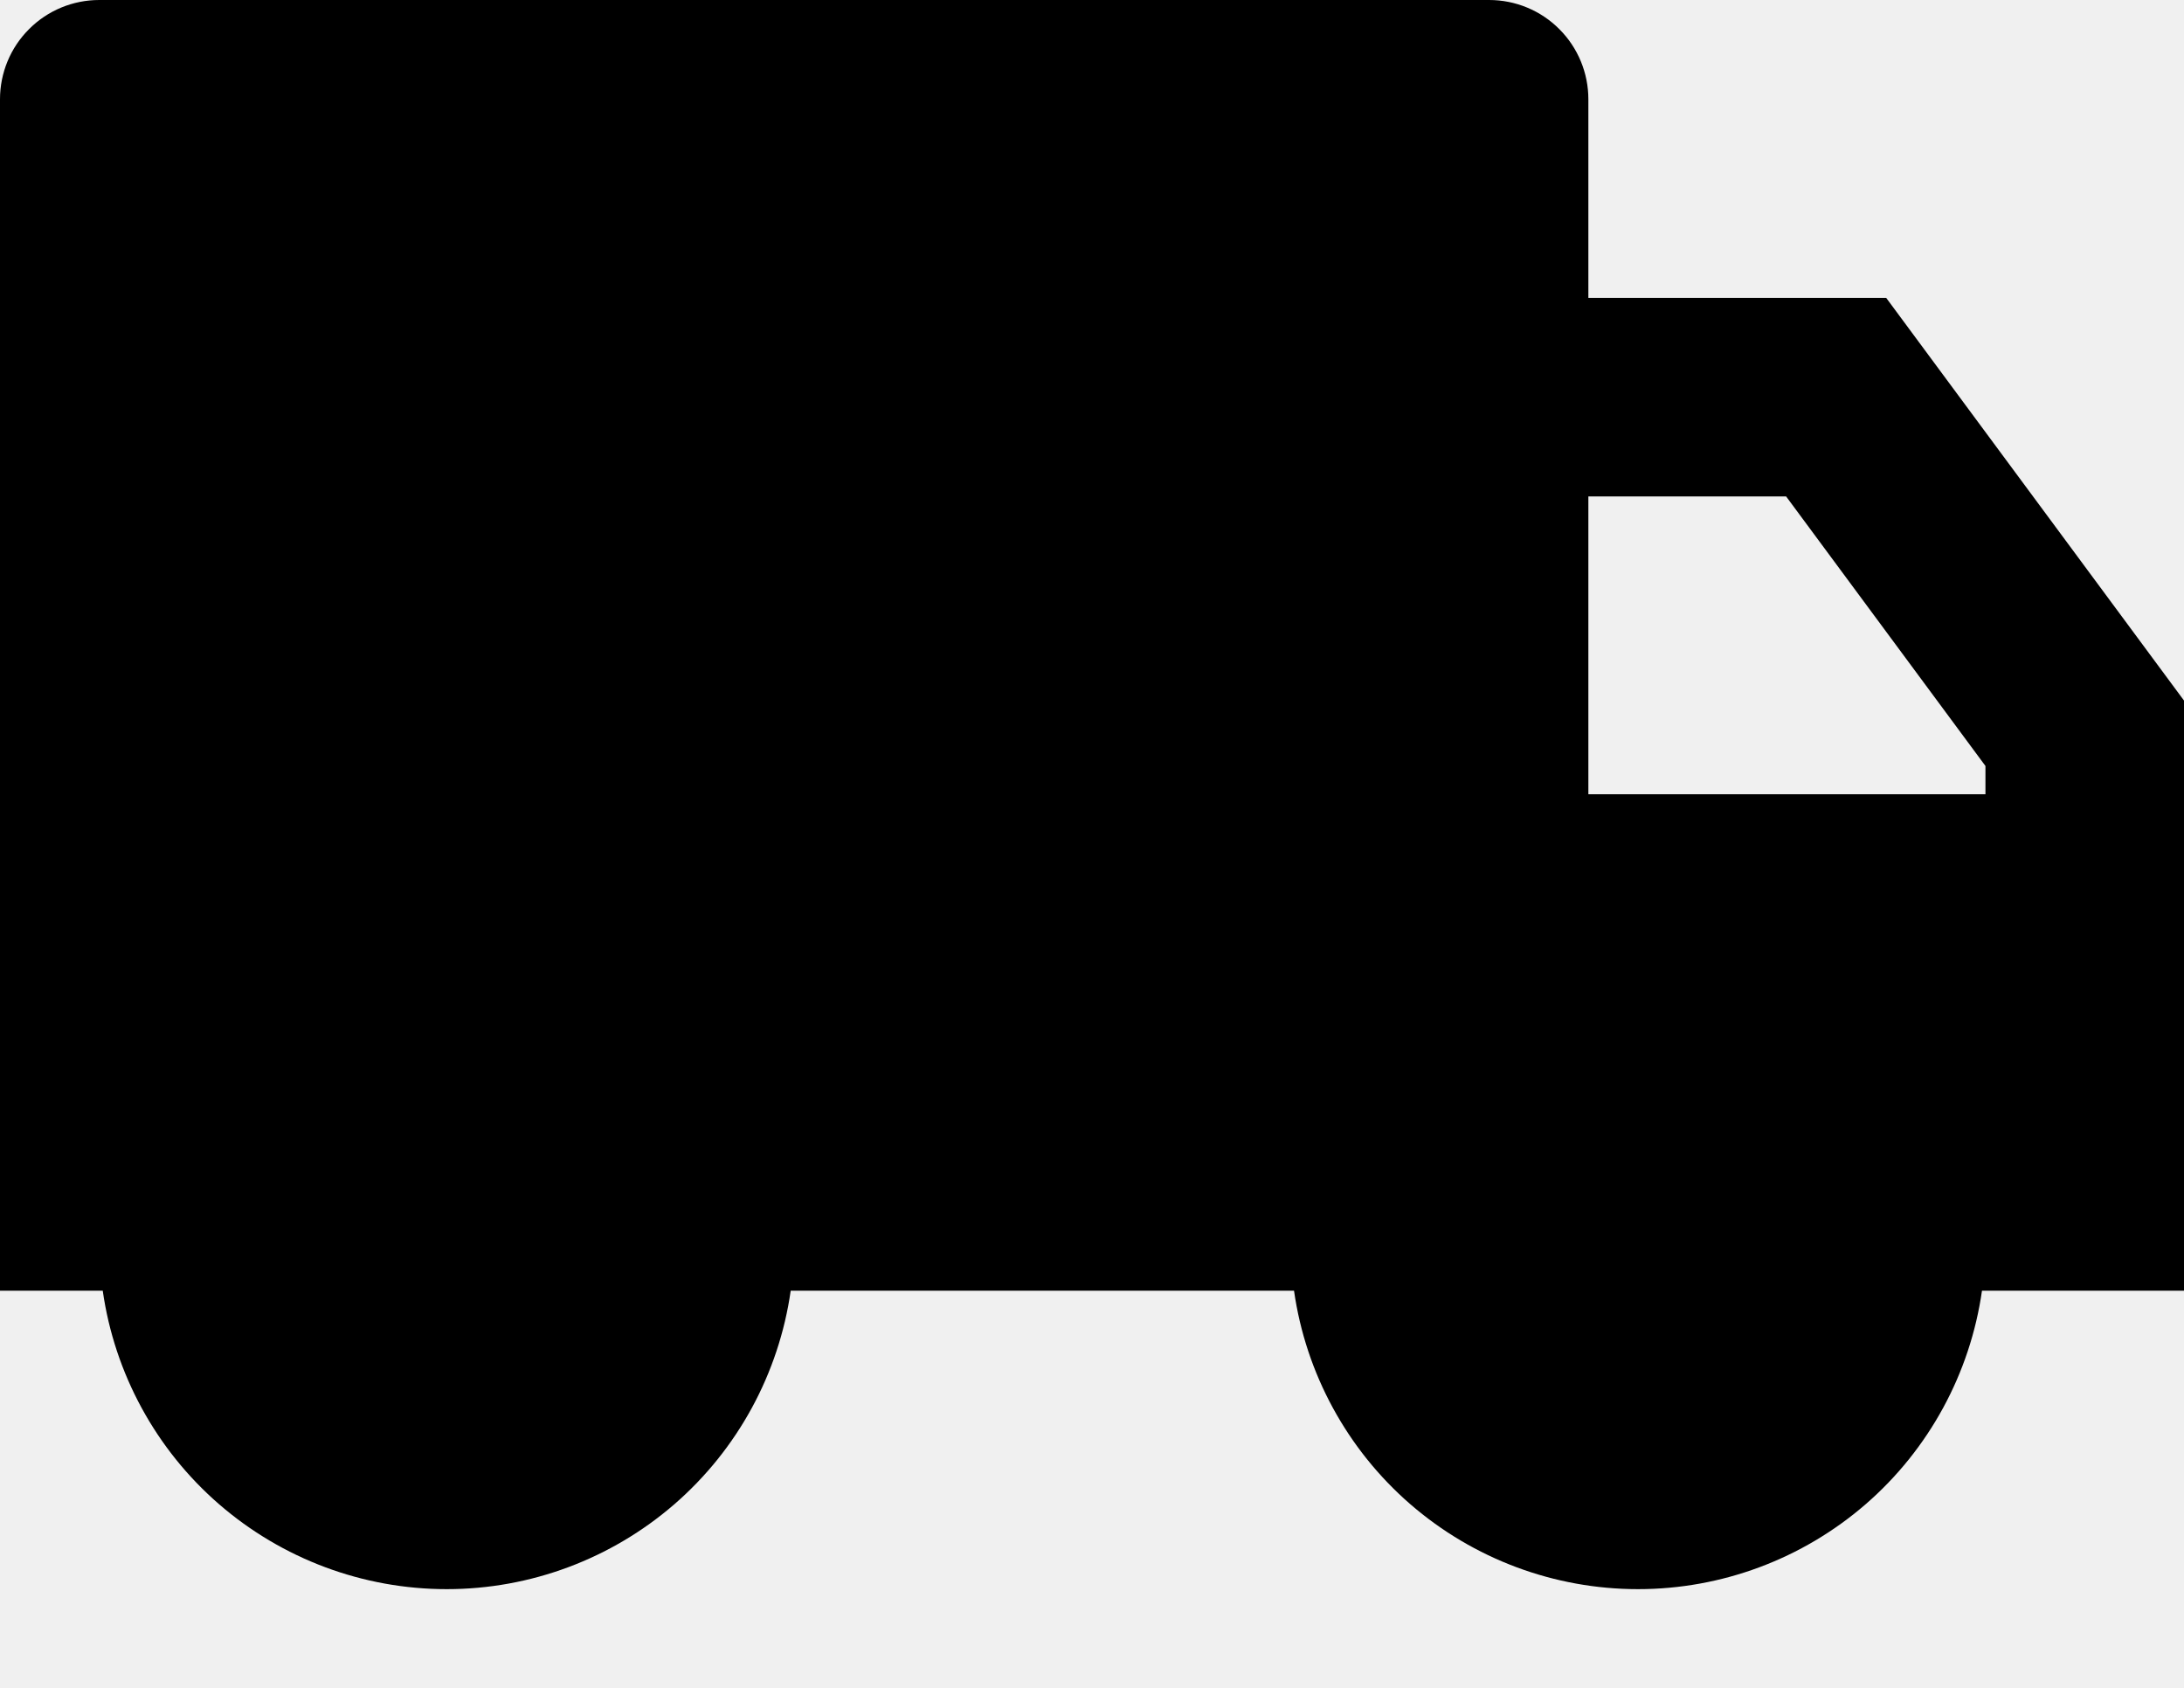
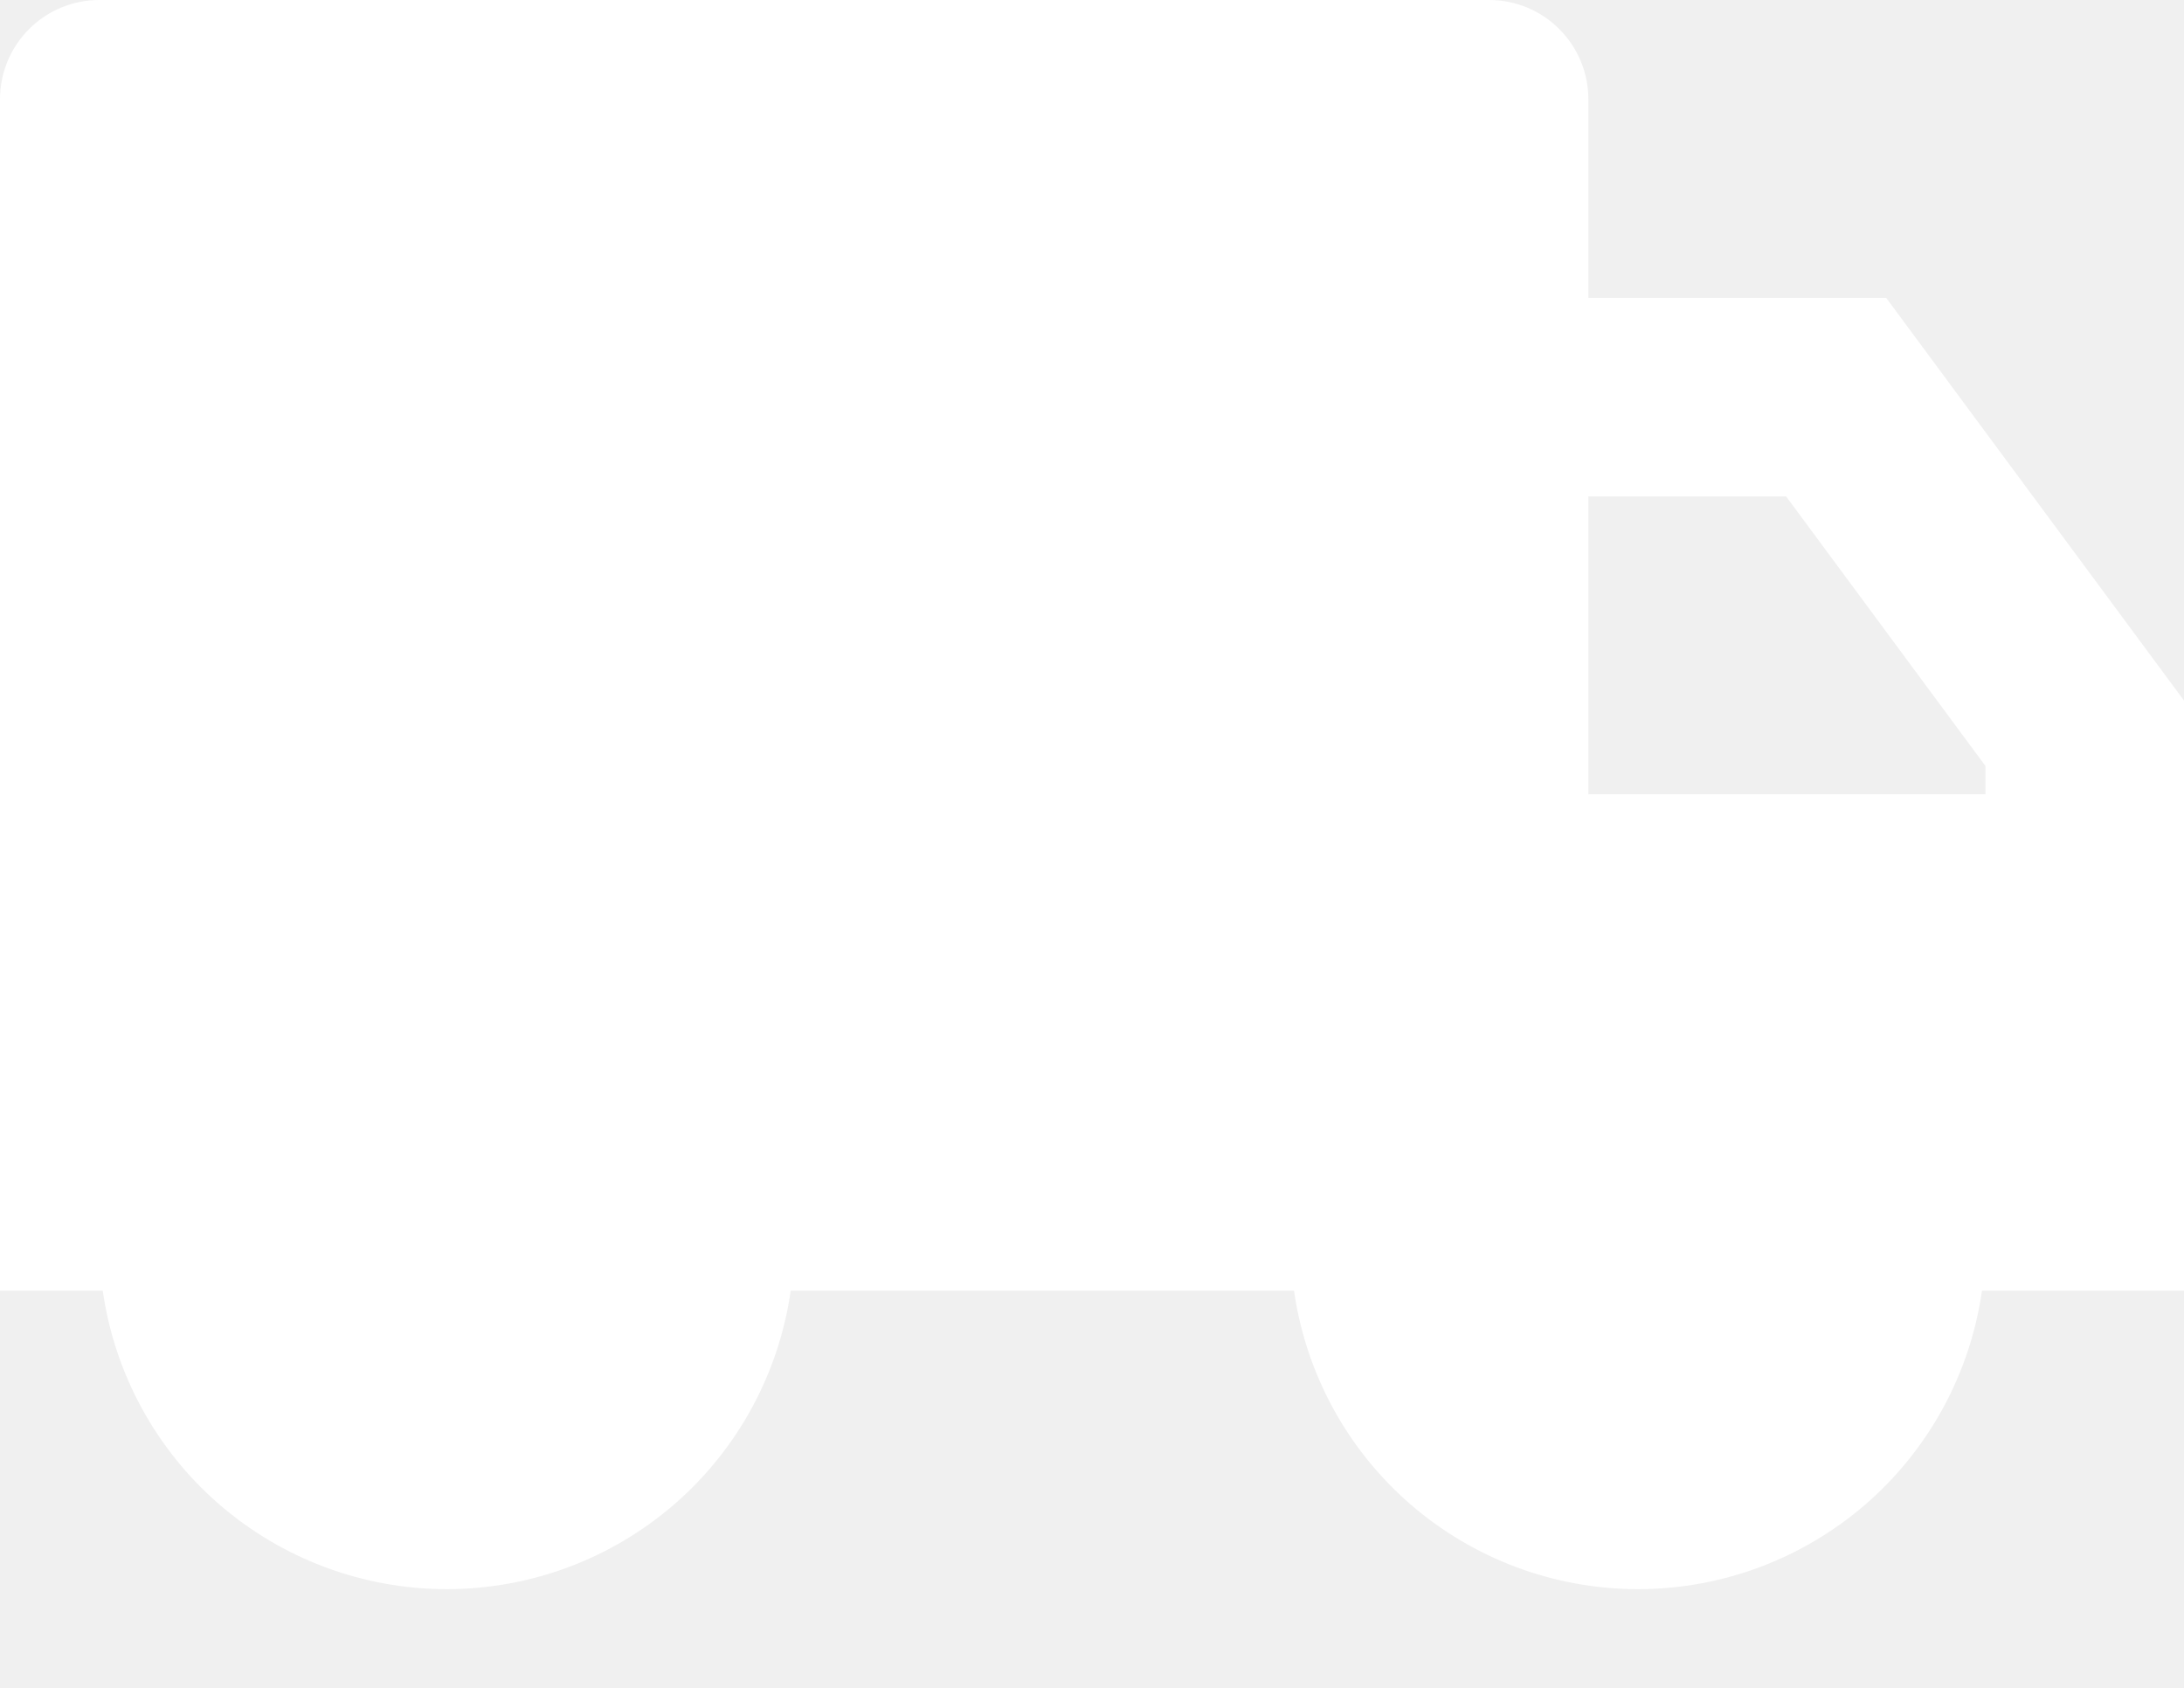
<svg xmlns="http://www.w3.org/2000/svg" width="22" height="17" viewBox="0 0 22 17" fill="none">
-   <path d="M16 3H19L22 7.056V13H19.965C19.846 13.834 19.43 14.598 18.794 15.15C18.157 15.702 17.343 16.006 16.5 16.006C15.657 16.006 14.843 15.702 14.206 15.15C13.57 14.598 13.154 13.834 13.035 13H7.965C7.846 13.834 7.43 14.598 6.794 15.15C6.157 15.702 5.343 16.006 4.5 16.006C3.657 16.006 2.843 15.702 2.206 15.15C1.57 14.598 1.154 13.834 1.035 13H0V1C0 0.735 0.105 0.48 0.293 0.293C0.48 0.105 0.735 0 1 0H15C15.265 0 15.52 0.105 15.707 0.293C15.895 0.48 16 0.735 16 1V3ZM16 5V8H20V7.715L17.992 5H16Z" fill="black" />
+   <path d="M16 3H19L22 7.056V13H19.965C19.846 13.834 19.43 14.598 18.794 15.15C18.157 15.702 17.343 16.006 16.5 16.006C15.657 16.006 14.843 15.702 14.206 15.15C13.57 14.598 13.154 13.834 13.035 13H7.965C7.846 13.834 7.43 14.598 6.794 15.15C6.157 15.702 5.343 16.006 4.5 16.006C3.657 16.006 2.843 15.702 2.206 15.15C1.57 14.598 1.154 13.834 1.035 13H0V1C0 0.735 0.105 0.48 0.293 0.293C0.48 0.105 0.735 0 1 0H15C15.265 0 15.52 0.105 15.707 0.293C15.895 0.48 16 0.735 16 1V3ZM16 5V8H20V7.715L17.992 5H16Z" fill="white" />
</svg>
